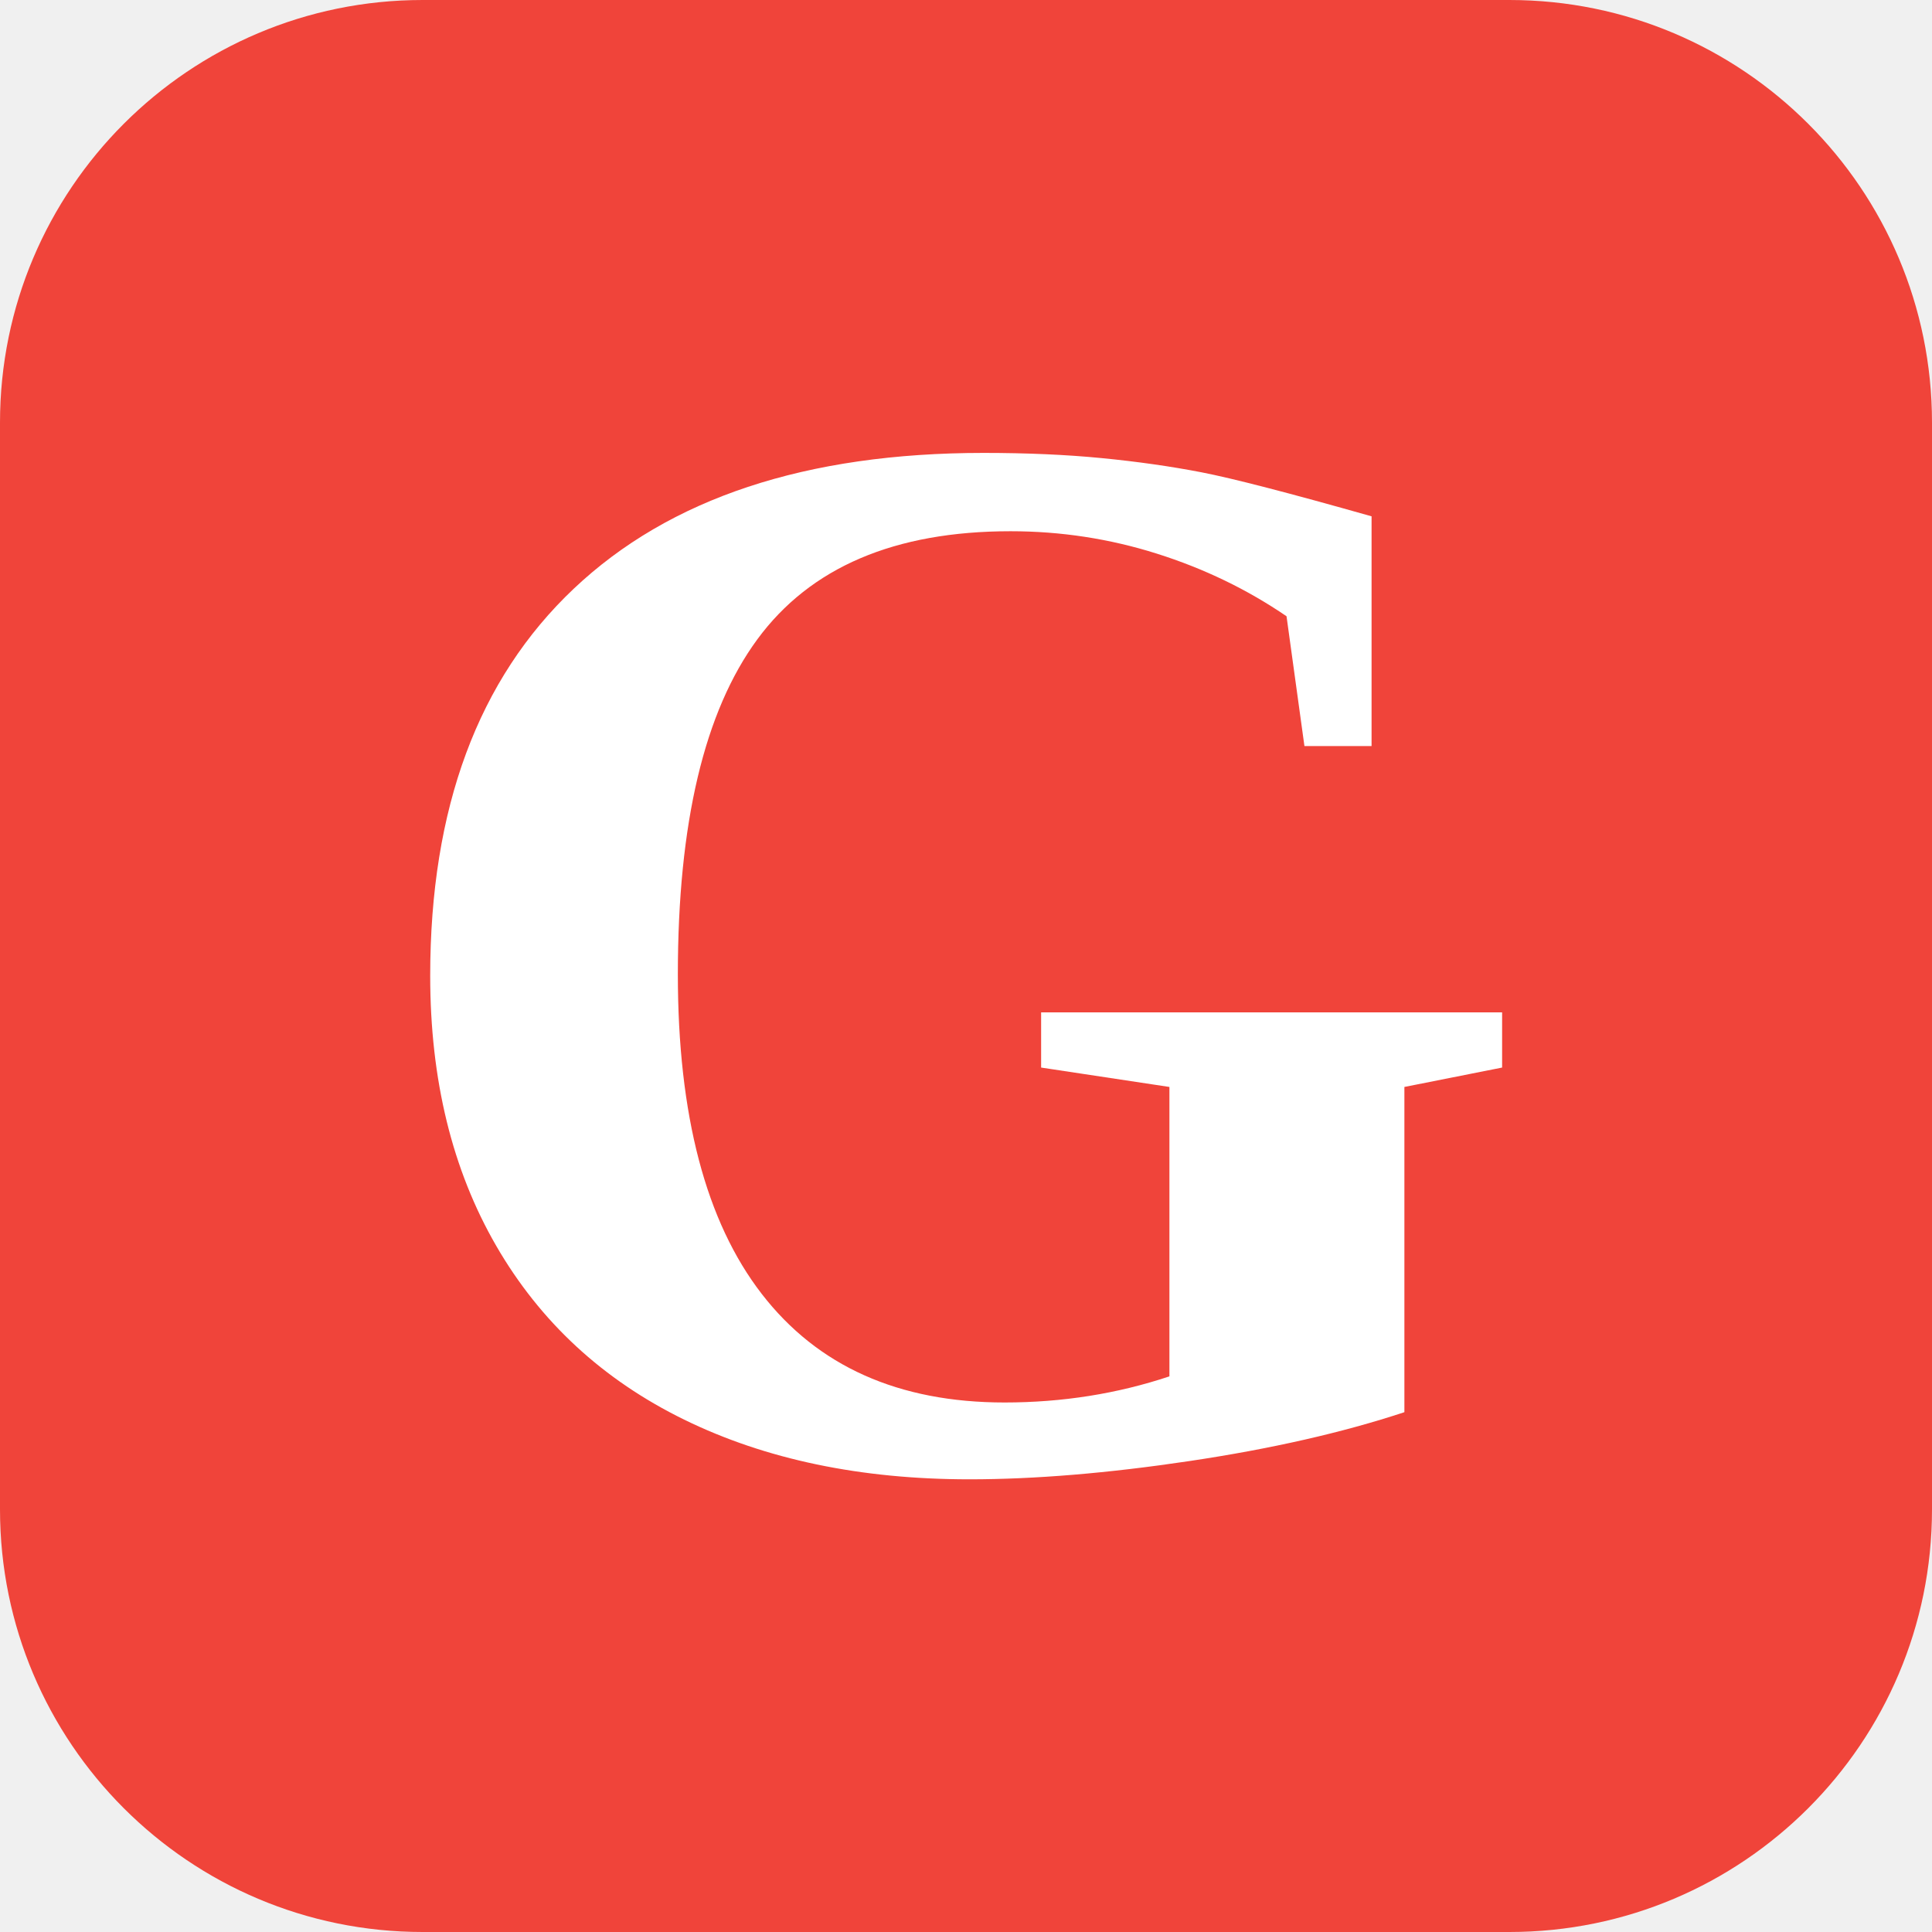
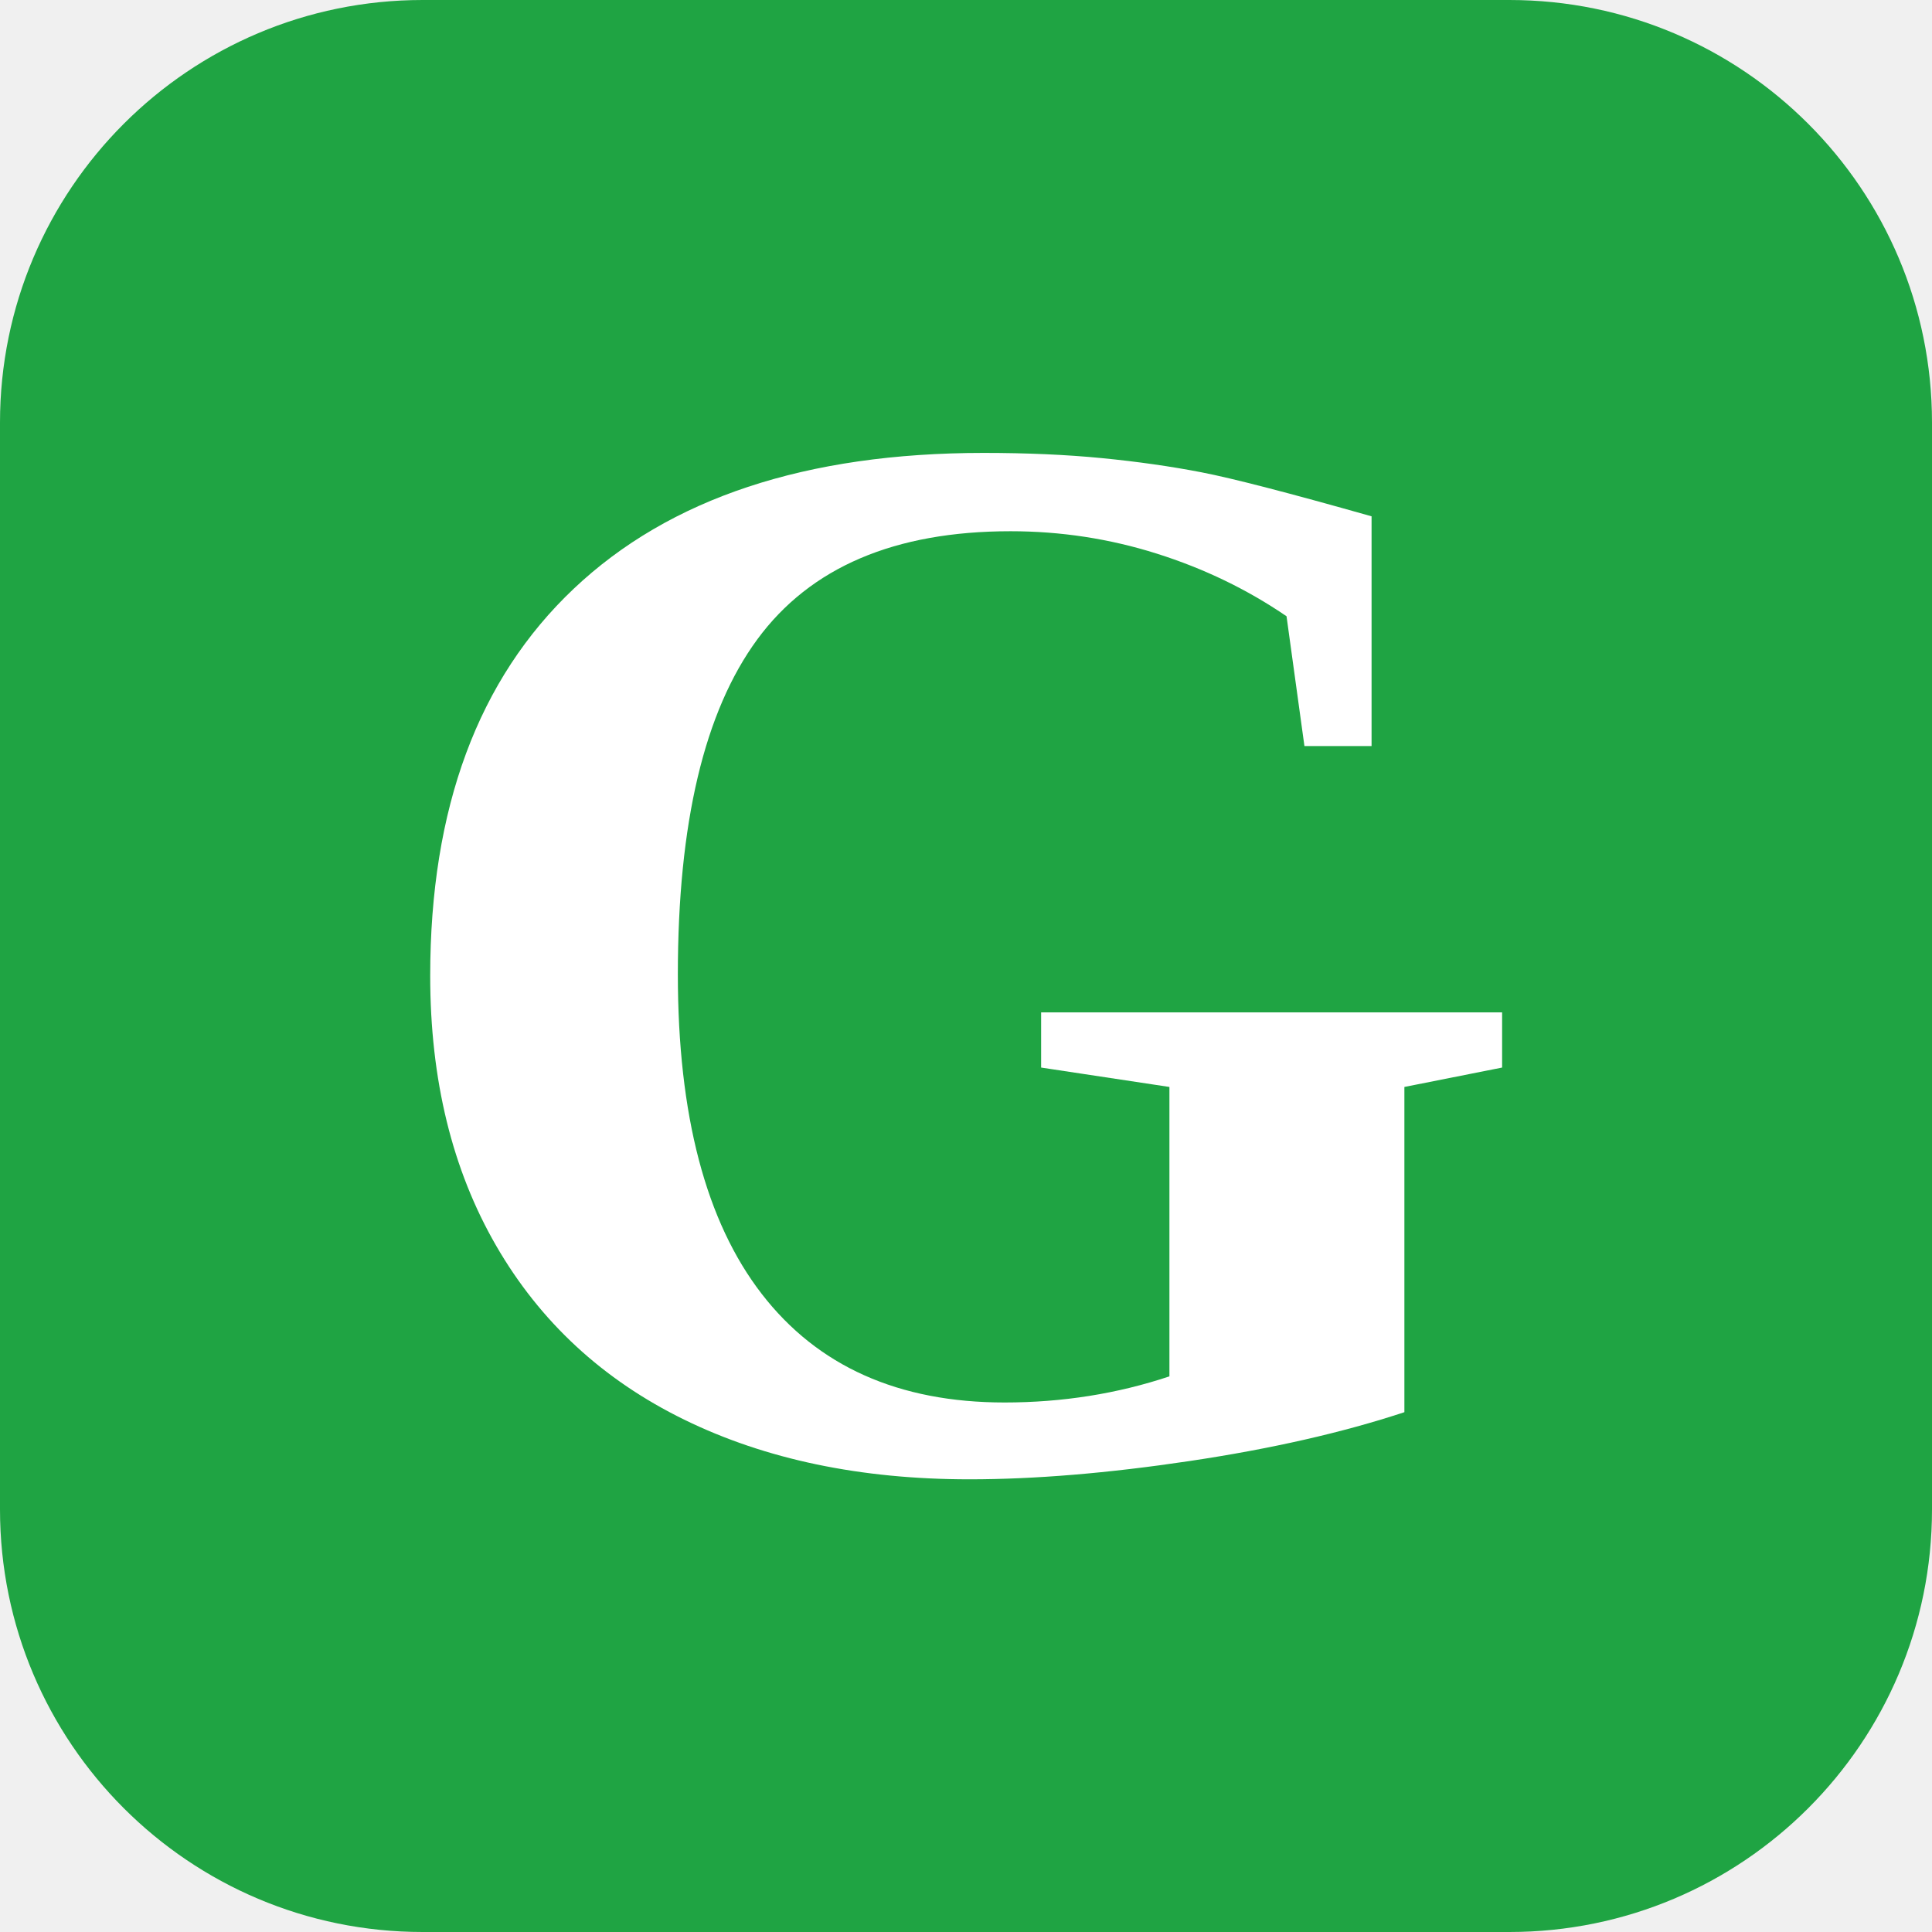
<svg xmlns="http://www.w3.org/2000/svg" viewBox="0 0 64 64">
-   <rect width="64" height="64" rx="14" fill="#f0443a" />
+   <rect width="64" height="64" rx="14" fill="#1fa443" />
  <g fill="#ffffff">
    <path transform="translate(11.78 48.51) scale(0.02471 -0.02471)" d="M1406 70Q1282 29 1118.0 4.5Q954 -20 823 -20Q604 -20 440.5 60.0Q277 140 188.5 293.0Q100 446 100 655Q100 992 292.5 1174.0Q485 1356 842 1356Q929 1356 1000.5 1349.0Q1072 1342 1134.0 1330.0Q1196 1318 1362 1271V963H1272L1248 1137Q1169 1191 1074.0 1221.0Q979 1251 878 1251Q645 1251 538.5 1106.0Q432 961 432 657Q432 374 544.5 228.5Q657 83 870 83Q986 83 1091 118V506L919 532V606H1537V532L1406 506Z" />
  </g>
</svg>
